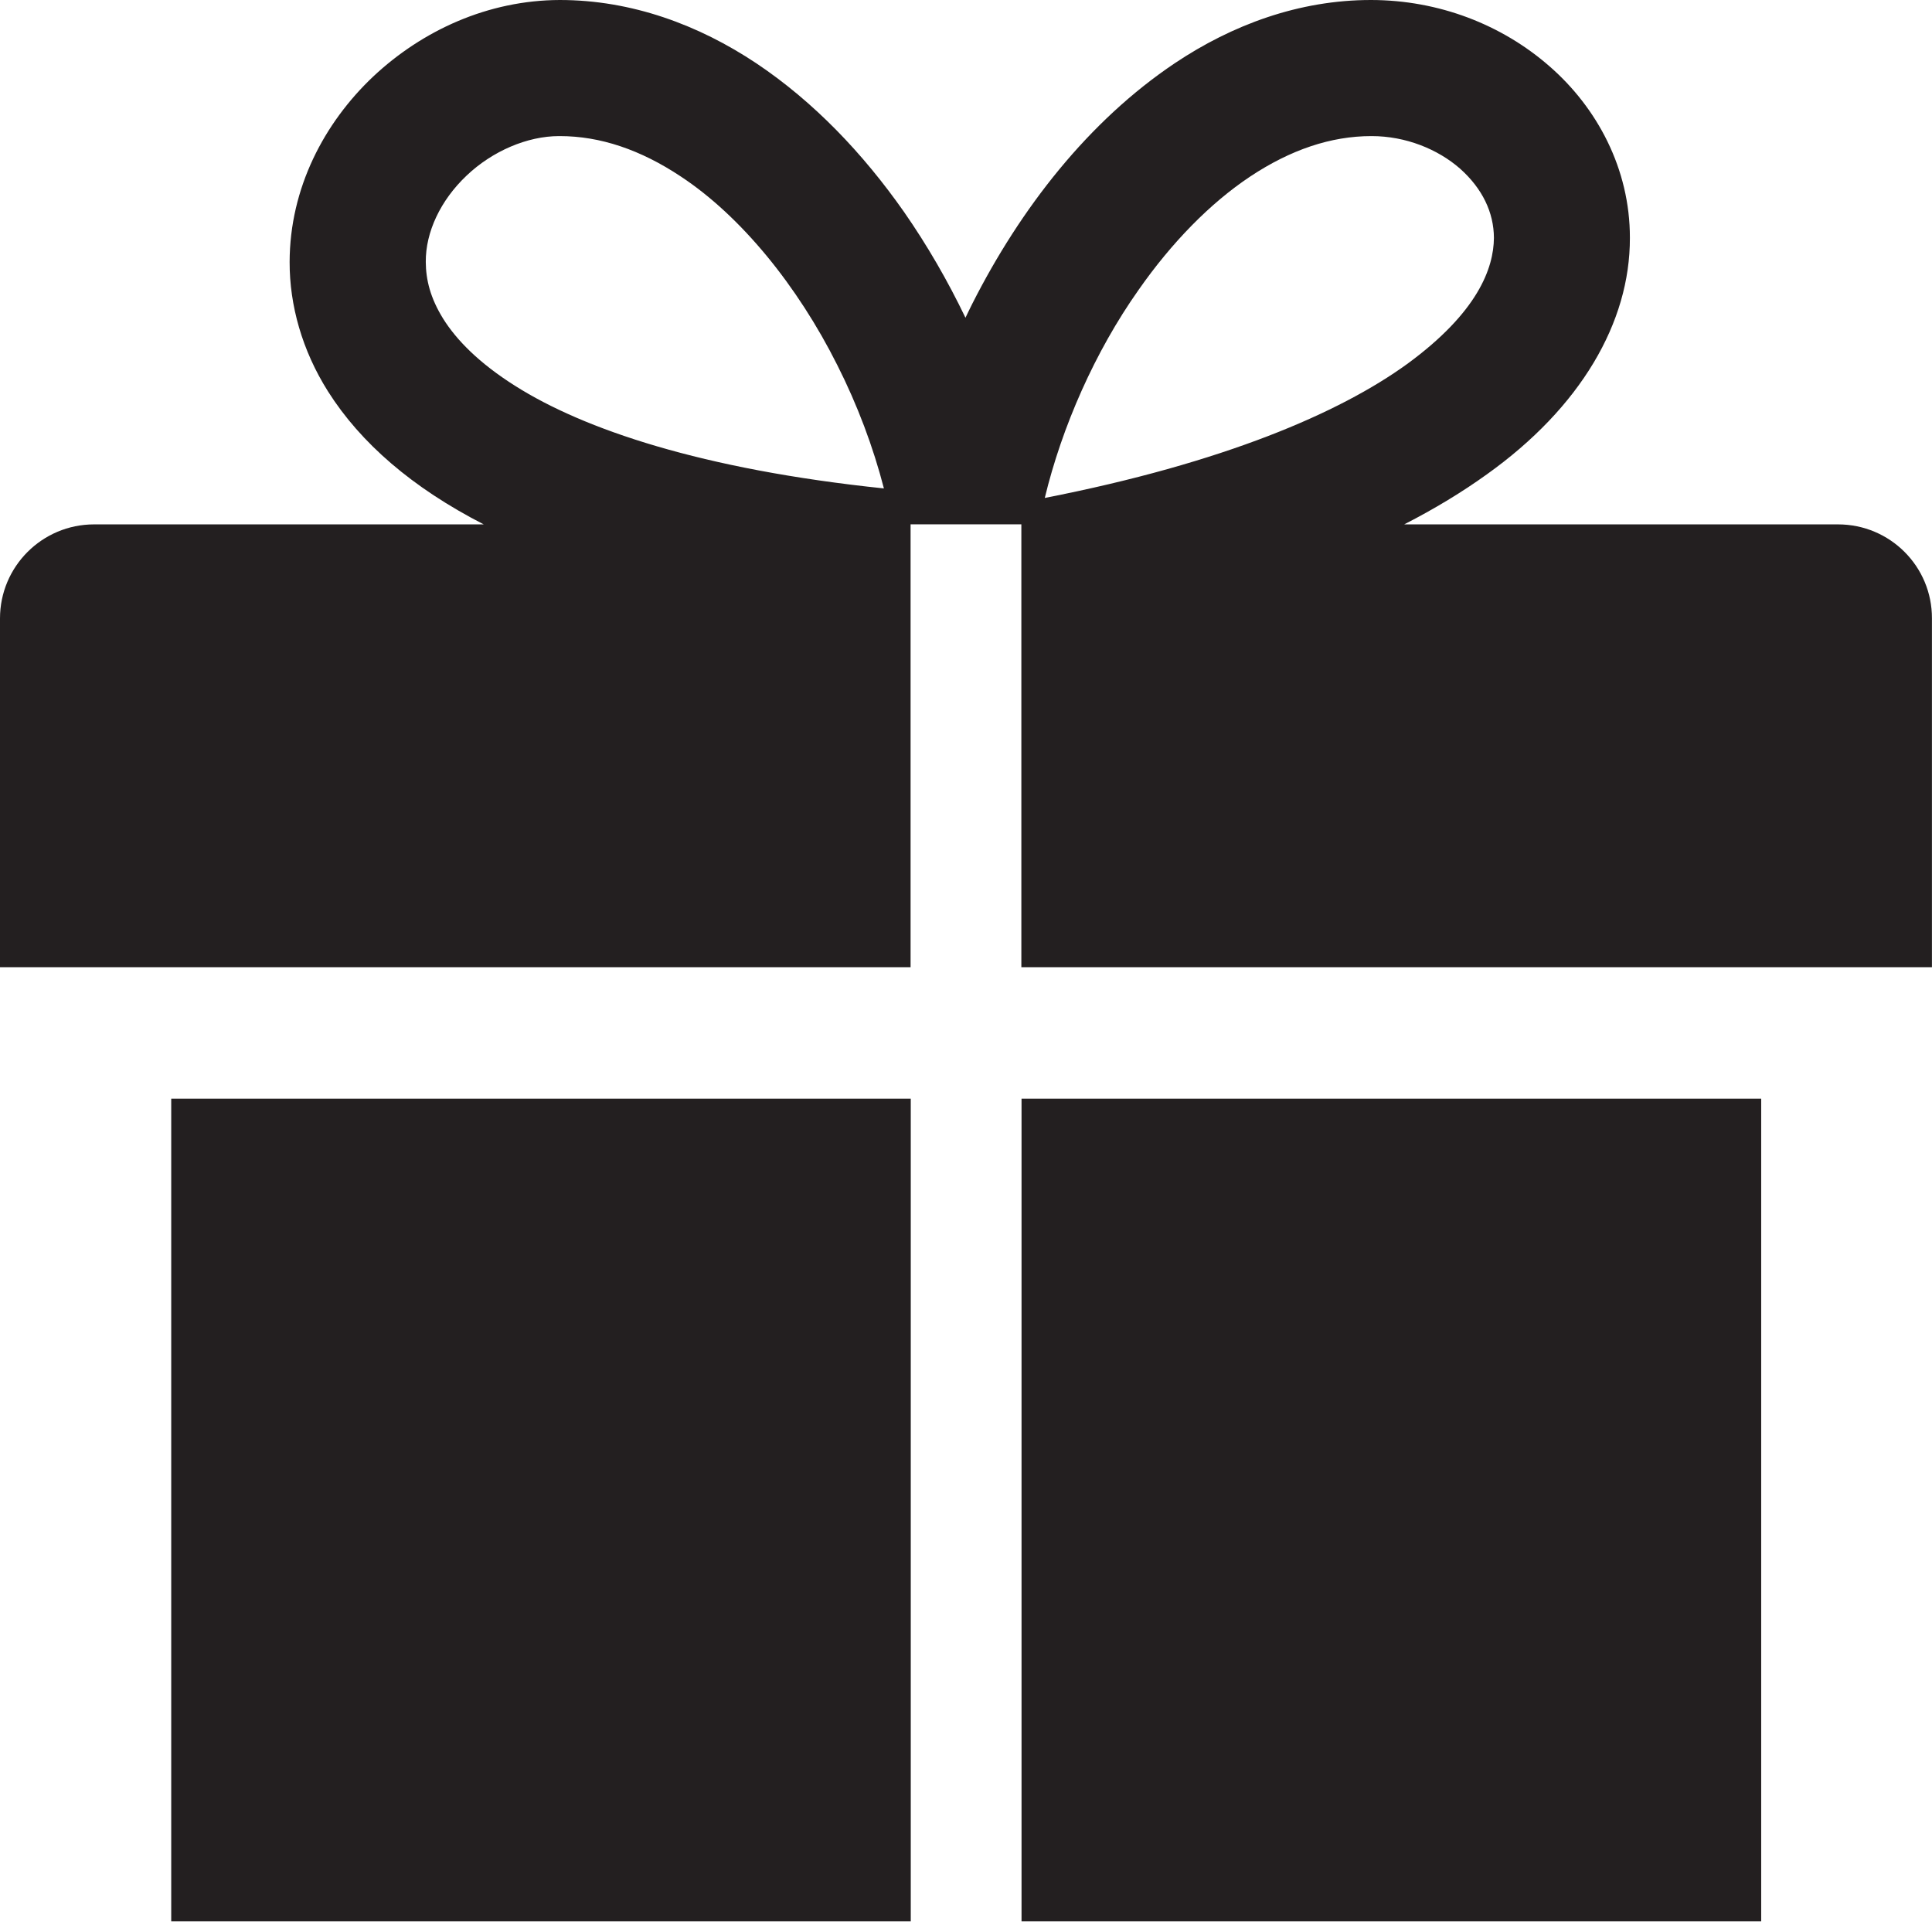
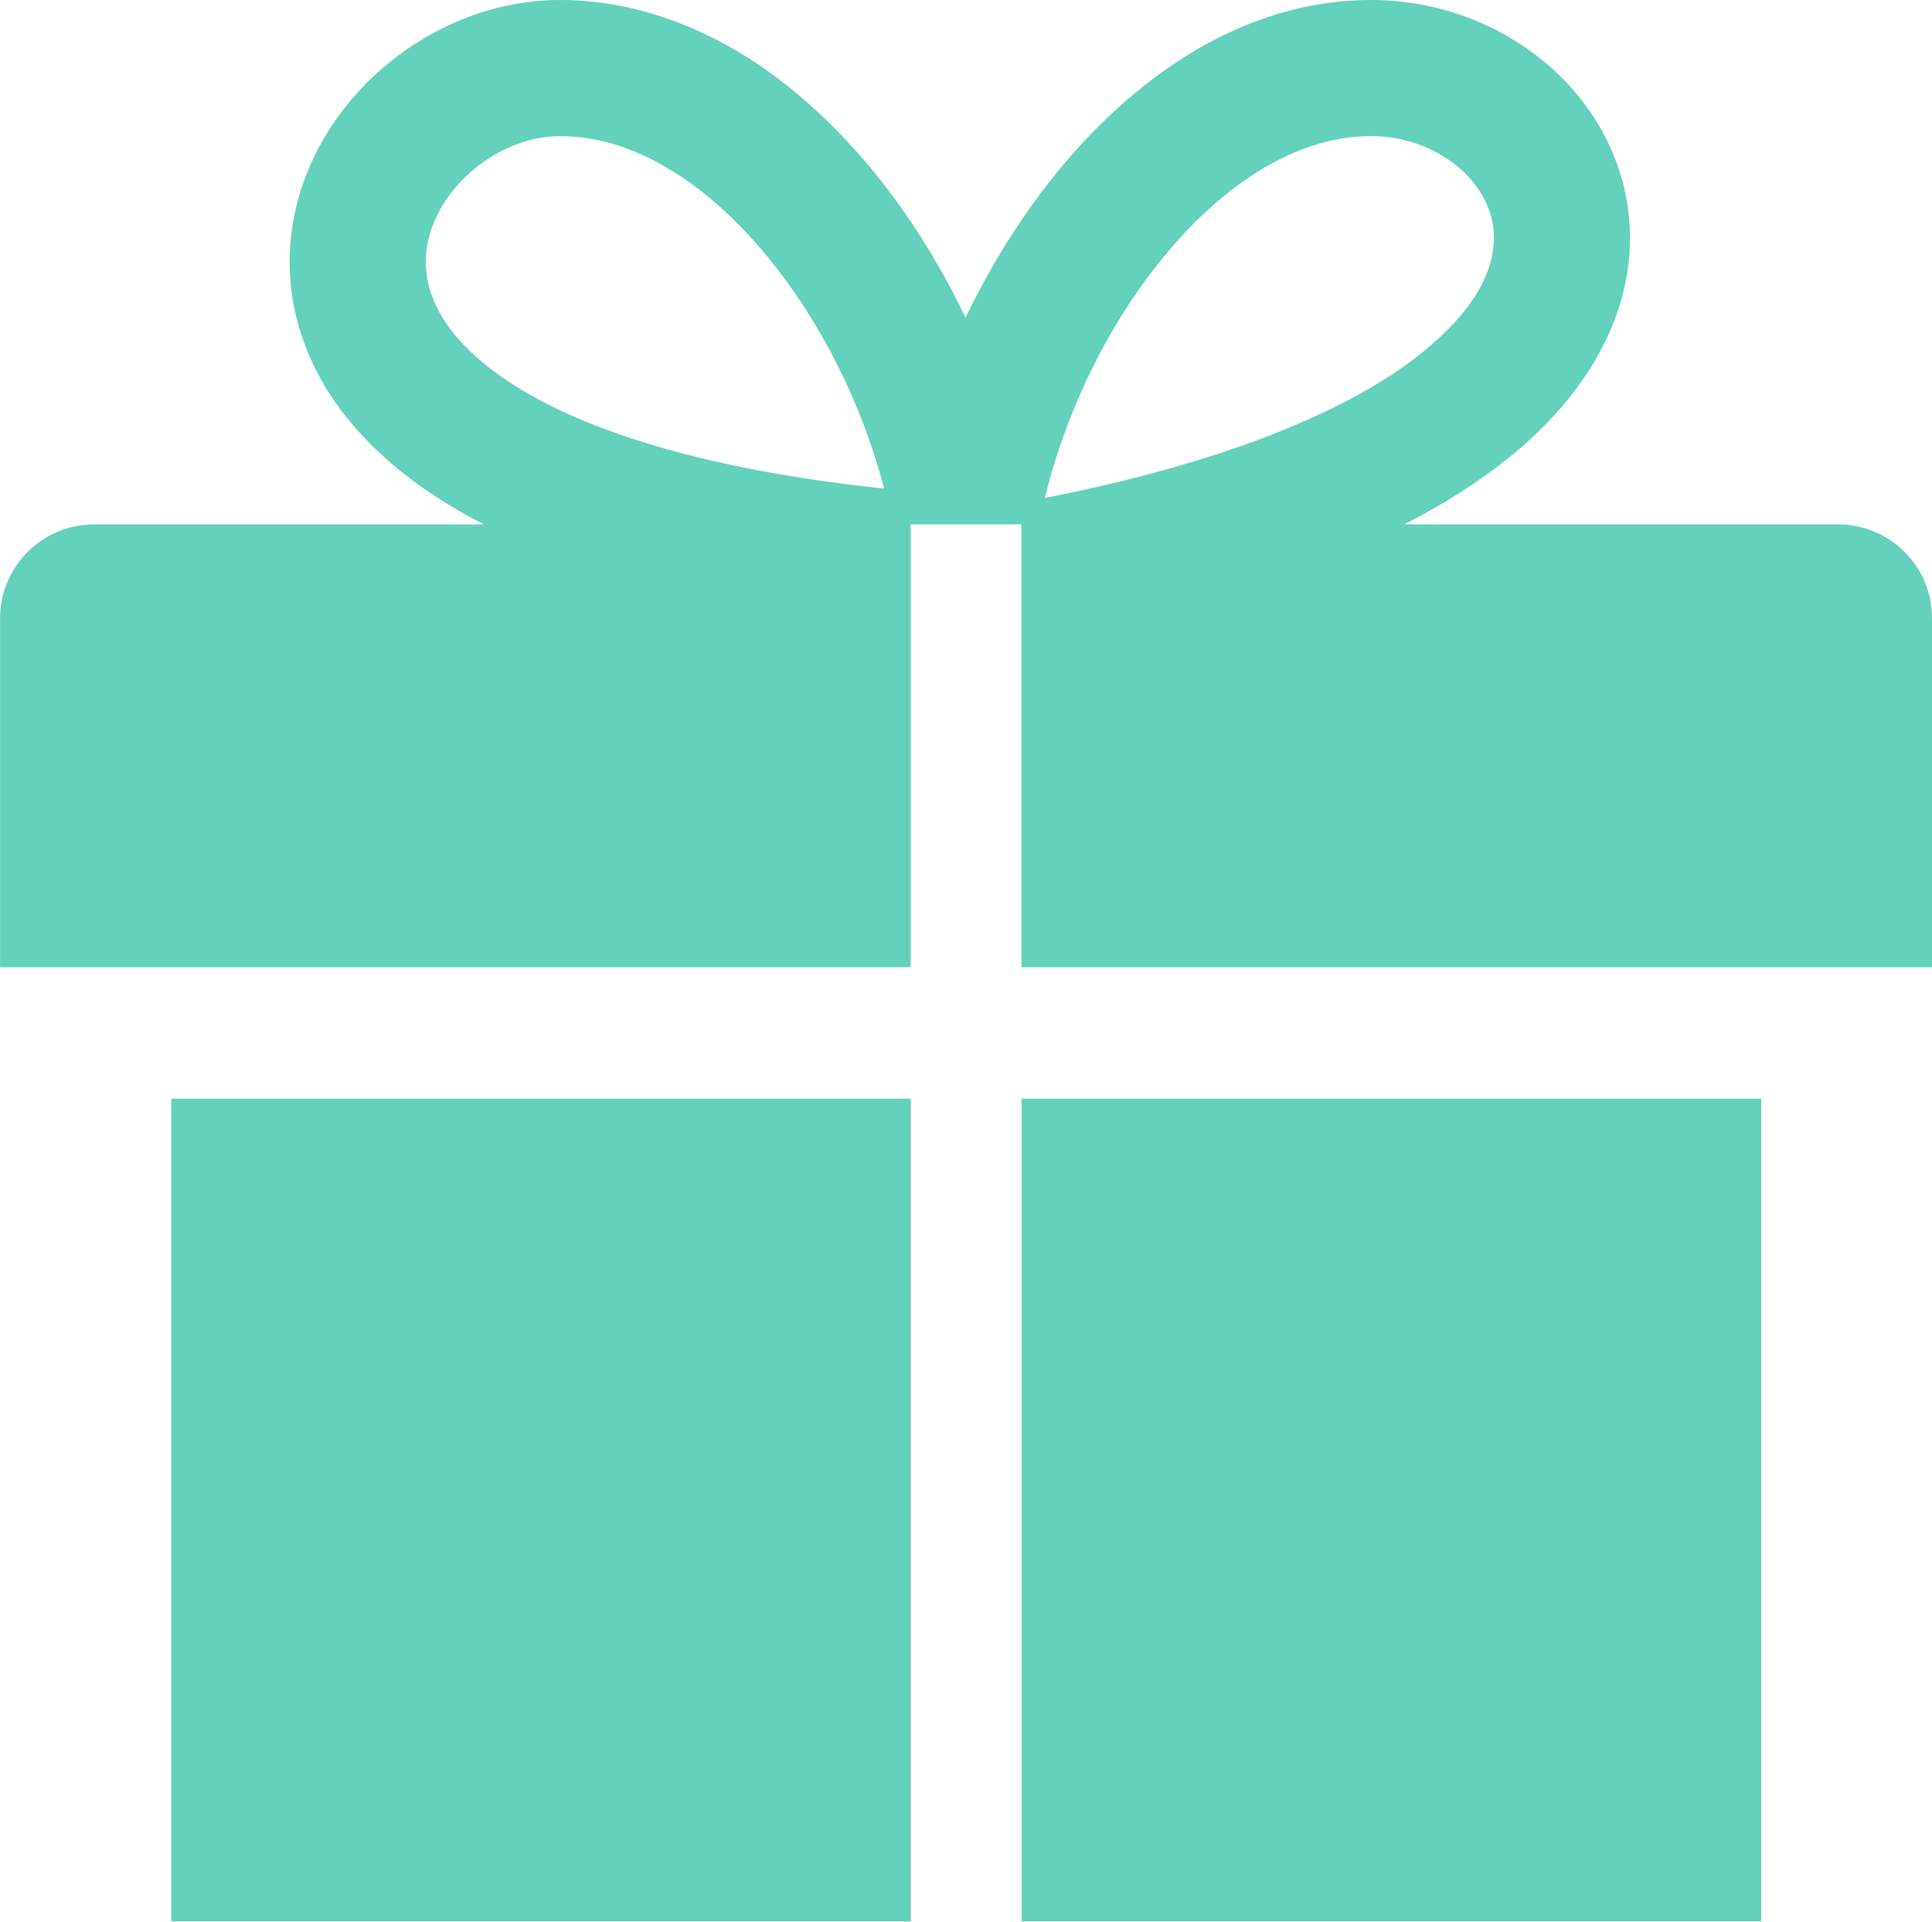
- <svg xmlns="http://www.w3.org/2000/svg" version="1.1" id="Layer_1" x="0px" y="0px" width="32.666px" height="32.486px" viewBox="239.665 239.757 32.666 32.486" enable-background="new 239.665 239.757 32.666 32.486" xml:space="preserve">
-   <path fill="#231F20" d="M242.56,272.243h12.504v-13.91H242.56V272.243z M270.742,248.623h-7.335 c0.521-0.267,0.984-0.549,1.396-0.845c1.588-1.133,2.424-2.57,2.42-3.999c0.002-1.169-0.556-2.202-1.359-2.901 c-0.805-0.704-1.869-1.119-3.016-1.121c-1.22-0.001-2.352,0.421-3.32,1.069c-1.459,0.979-2.606,2.451-3.424,4.067 c-0.039,0.079-0.078,0.157-0.115,0.236c-0.299-0.623-0.647-1.226-1.041-1.792c-0.691-0.985-1.523-1.86-2.497-2.511 c-0.97-0.646-2.103-1.069-3.322-1.069c-1.213,0.004-2.323,0.514-3.155,1.295c-0.828,0.783-1.41,1.885-1.412,3.135 c-0.002,0.73,0.211,1.494,0.649,2.188c0.552,0.872,1.424,1.628,2.633,2.248h-6.588c-0.878,0-1.591,0.712-1.591,1.59v5.897h15.396 v-7.488h1.873v7.488h15.396v-5.897C272.333,249.334,271.621,248.623,270.742,248.623 M248.38,246.284 c-0.622-0.391-1-0.785-1.22-1.135c-0.22-0.354-0.294-0.662-0.296-0.963c-0.004-0.504,0.248-1.042,0.691-1.461 c0.437-0.415,1.028-0.667,1.562-0.667h0.013c0.685,0,1.366,0.231,2.046,0.683c1.018,0.671,1.975,1.85,2.645,3.187 c0.342,0.676,0.609,1.39,0.789,2.087C251.528,247.694,249.532,247.013,248.38,246.284 M258.917,244.657 c0.557-0.797,1.21-1.466,1.887-1.916c0.68-0.451,1.362-0.683,2.047-0.683h0.006c0.574,0,1.117,0.22,1.494,0.55 c0.377,0.336,0.571,0.739,0.573,1.171c-0.004,0.512-0.272,1.259-1.467,2.132c-1.138,0.825-3.101,1.673-6.127,2.265 C257.62,246.974,258.177,245.704,258.917,244.657 M256.937,272.243h12.506v-13.91h-12.506V272.243z" />
+ <svg xmlns="http://www.w3.org/2000/svg" version="1.1" id="Layer_1" x="0px" y="0px" width="32.666px" height="32.486px" viewBox="0 0 32.666 32.486" enable-background="new 0 0 32.666 32.486" xml:space="preserve">
+   <path fill="#63D1BB" d="M2.896,32.486h12.504v-13.91H2.896V32.486z M31.078,8.866h-7.335c0.521-0.267,0.984-0.549,1.396-0.845  c1.588-1.133,2.424-2.57,2.42-3.999c0.002-1.169-0.557-2.202-1.359-2.901C25.396,0.417,24.331,0.002,23.185,0  c-1.221-0.001-2.353,0.421-3.32,1.069c-1.459,0.979-2.606,2.451-3.424,4.067c-0.039,0.079-0.078,0.156-0.115,0.235  c-0.299-0.623-0.647-1.226-1.041-1.792c-0.691-0.984-1.523-1.859-2.497-2.511C11.817,0.424,10.685,0,9.465,0  C8.252,0.004,7.142,0.514,6.31,1.295C5.481,2.078,4.899,3.18,4.897,4.43C4.896,5.16,5.108,5.925,5.547,6.618  C6.099,7.49,6.971,8.246,8.181,8.866H1.592c-0.878,0-1.591,0.712-1.591,1.59v5.897h15.396V8.865h1.873v7.488h15.396v-5.897  C32.669,9.577,31.957,8.866,31.078,8.866 M8.716,6.527c-0.622-0.391-1-0.785-1.22-1.135C7.276,5.038,7.202,4.73,7.2,4.429  C7.196,3.926,7.448,3.387,7.892,2.969c0.437-0.415,1.027-0.667,1.562-0.667h0.013c0.686,0,1.366,0.23,2.046,0.683  c1.019,0.671,1.976,1.85,2.646,3.187c0.342,0.677,0.609,1.391,0.789,2.088C11.864,7.937,9.868,7.257,8.716,6.527 M19.253,4.9  c0.557-0.797,1.21-1.466,1.887-1.916c0.68-0.451,1.362-0.683,2.047-0.683h0.006c0.574,0,1.117,0.22,1.494,0.55  c0.377,0.336,0.571,0.739,0.573,1.171c-0.004,0.512-0.272,1.259-1.467,2.132c-1.138,0.825-3.101,1.673-6.127,2.265  C17.956,7.218,18.513,5.947,19.253,4.9 M17.272,32.486h12.506v-13.91H17.272V32.486z" />
</svg>
